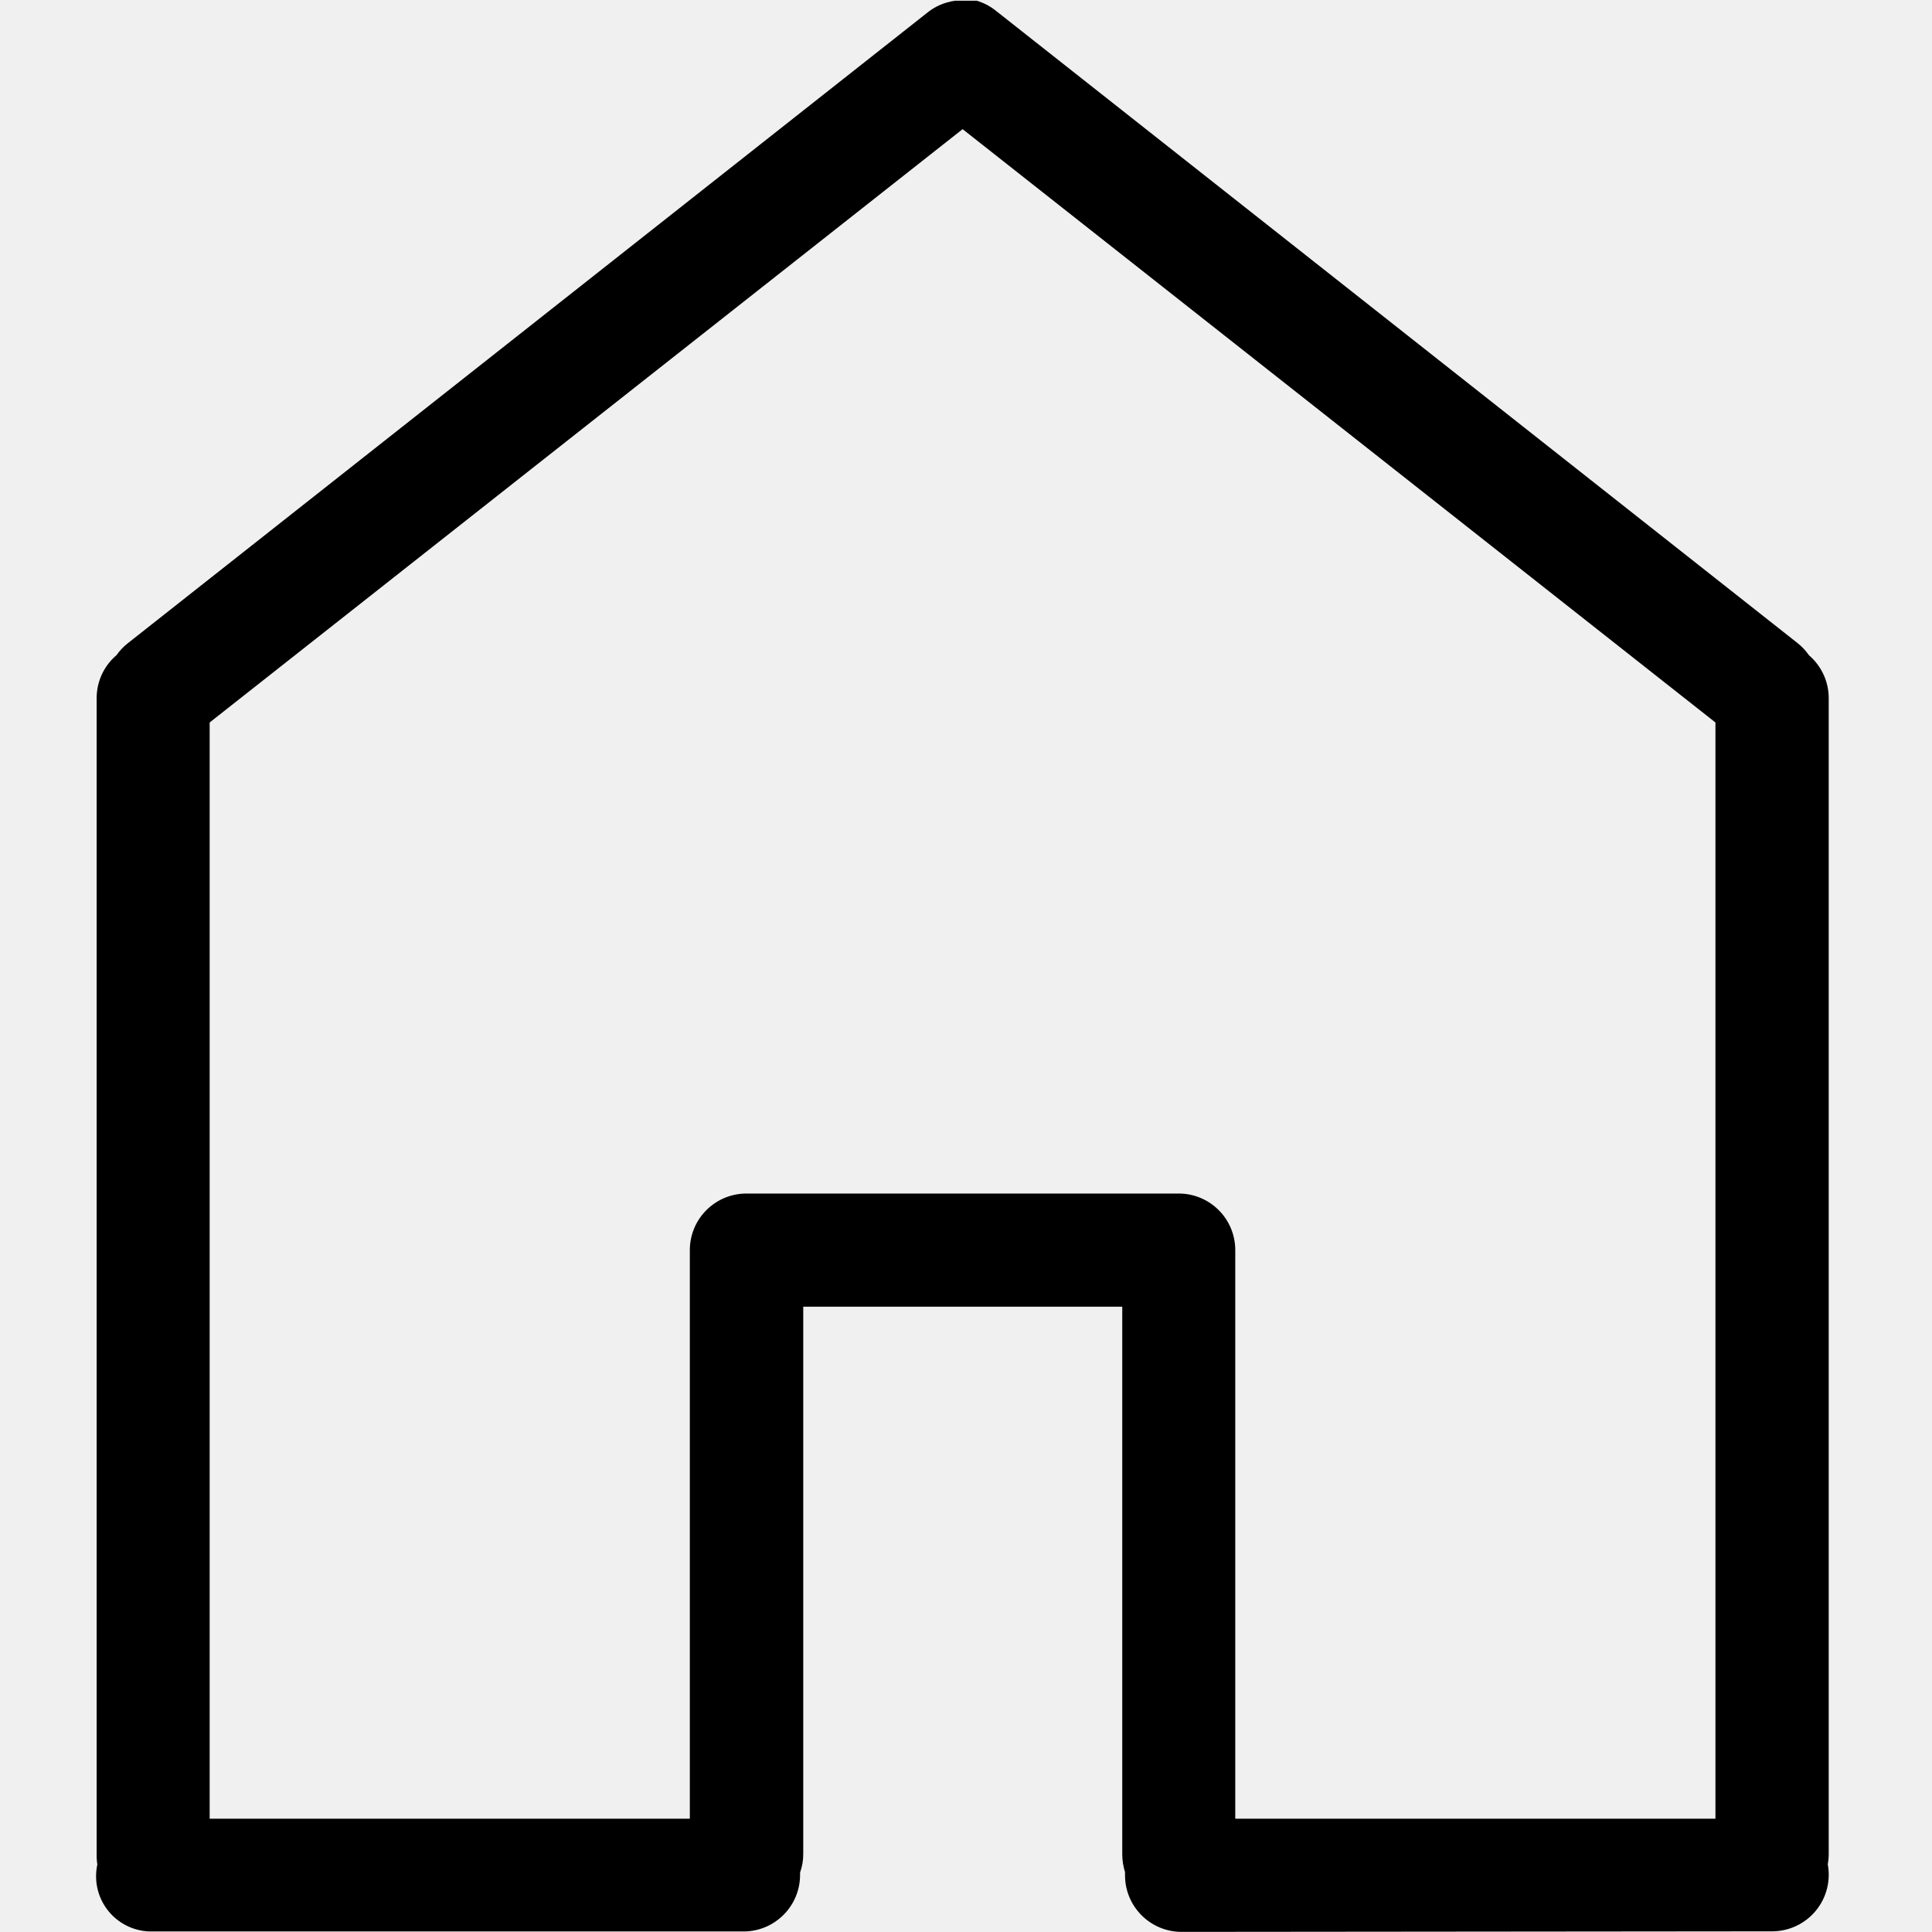
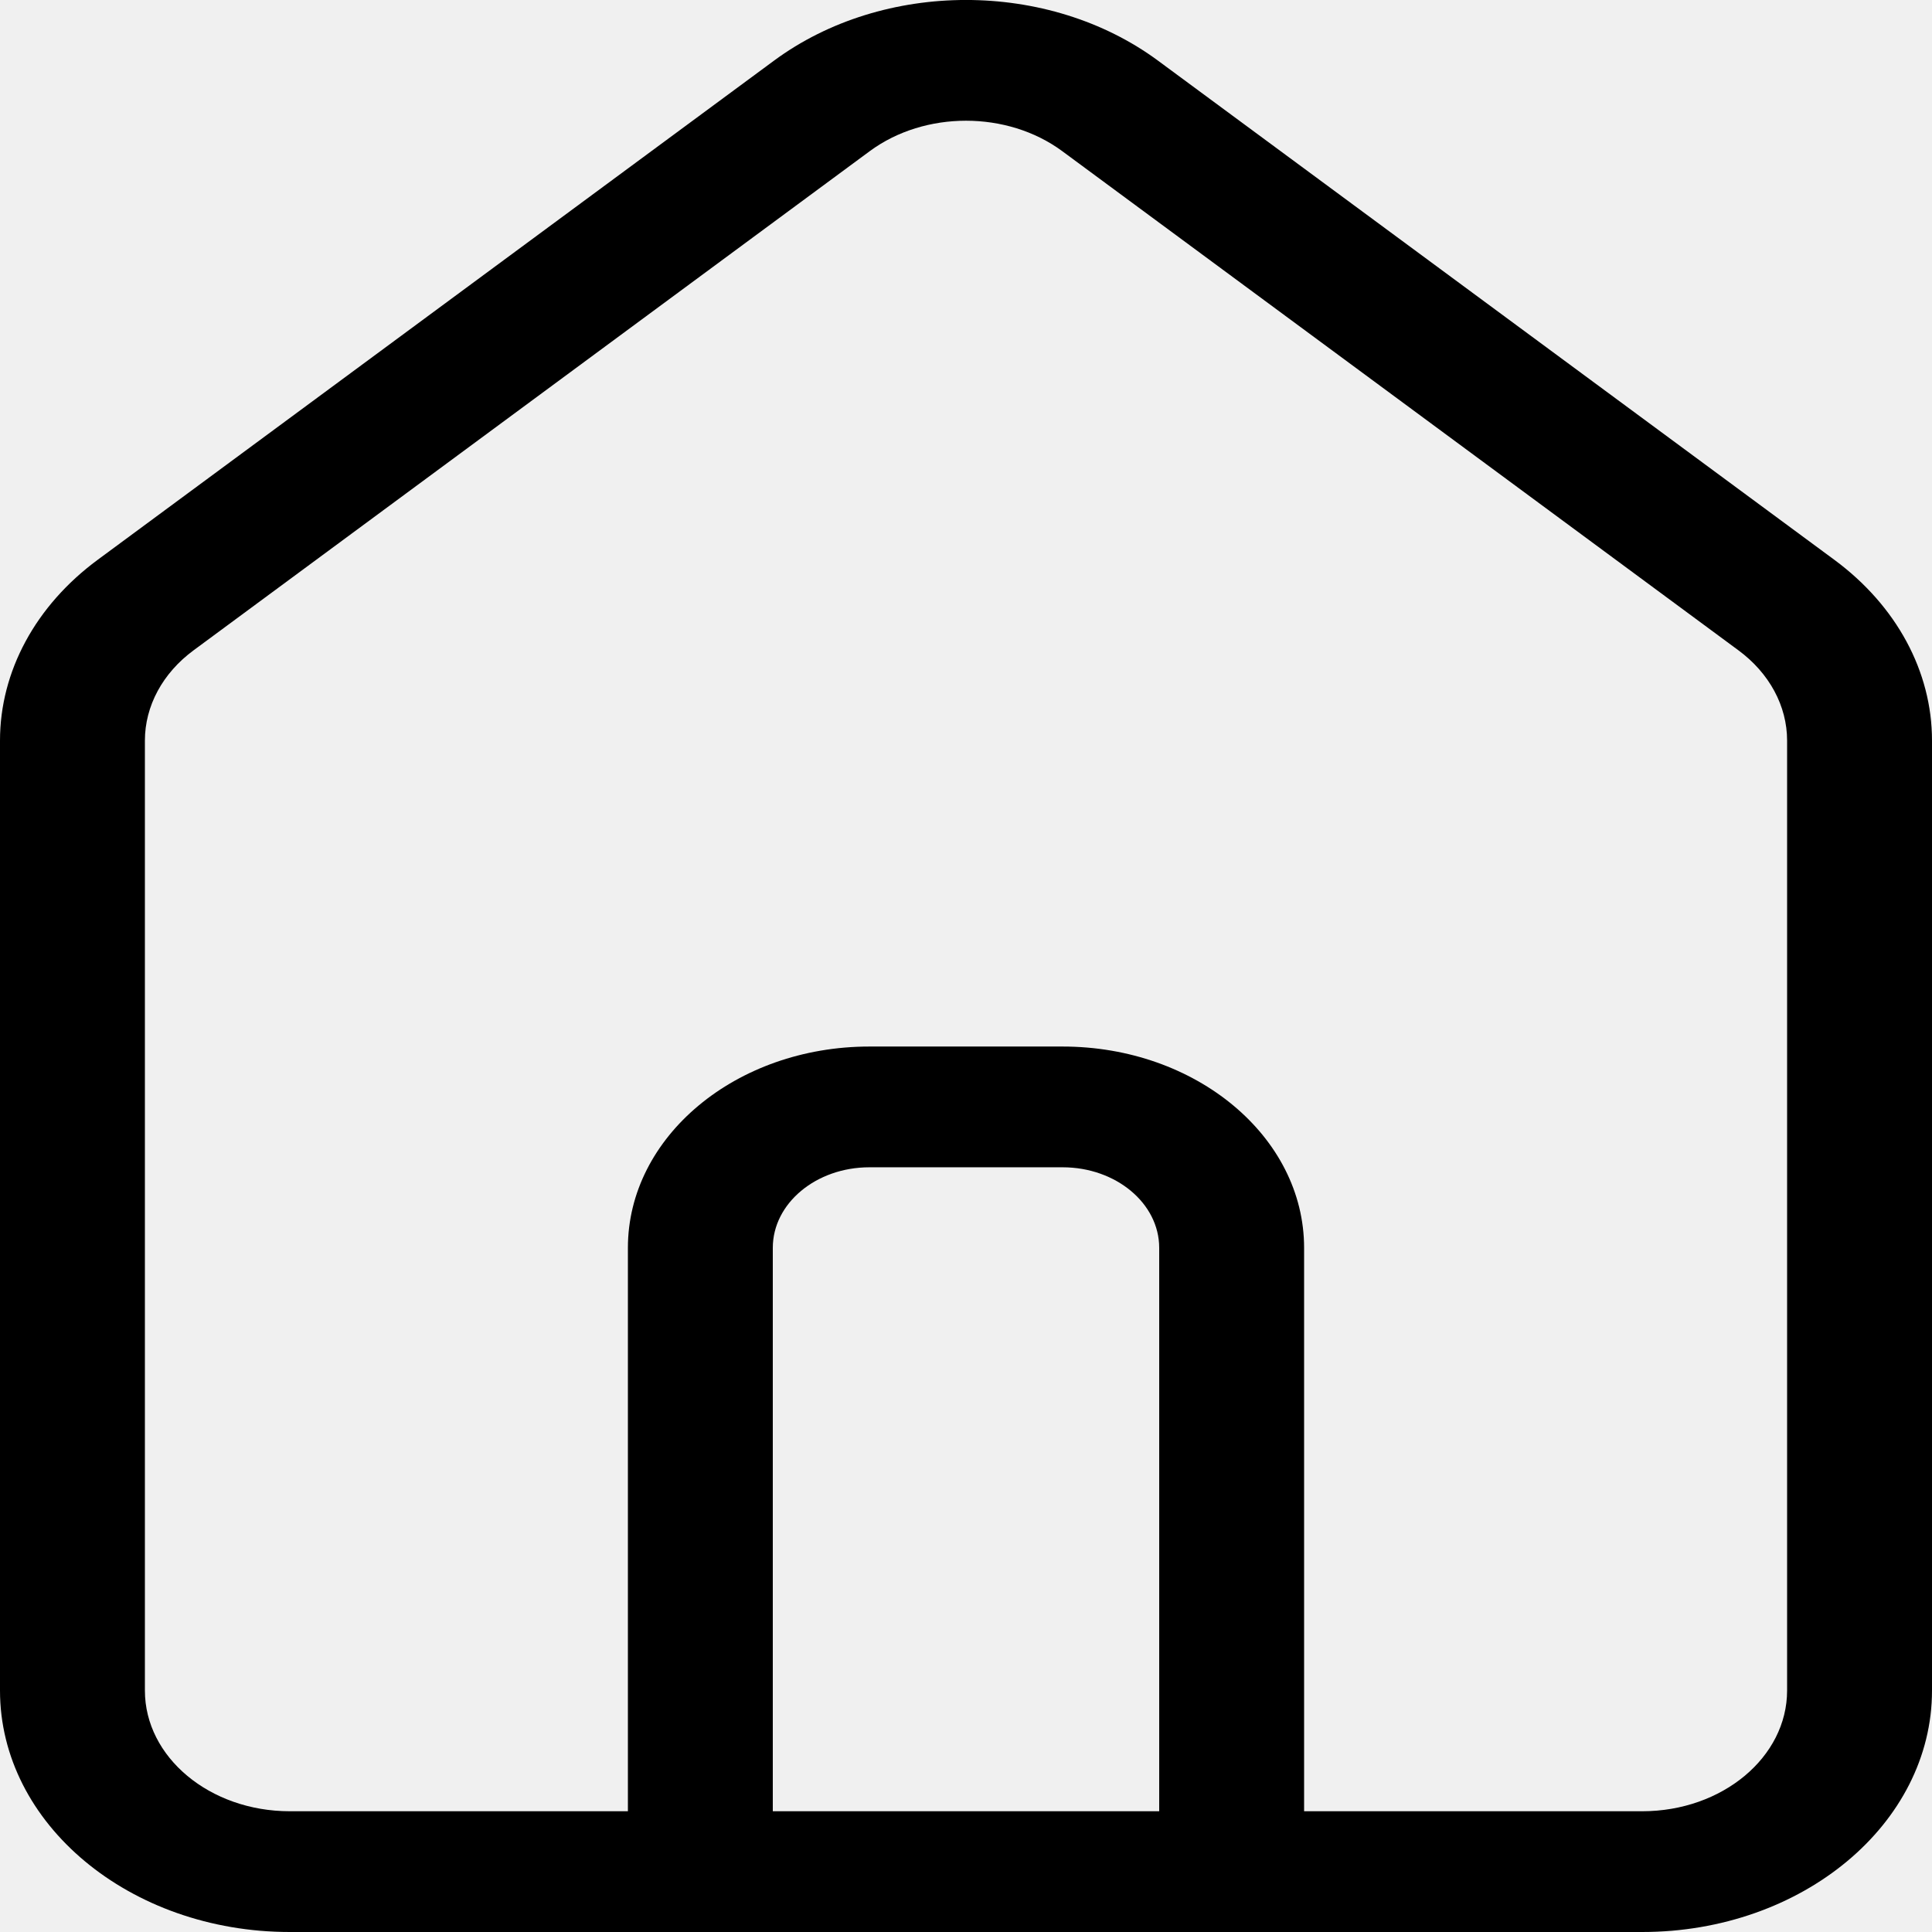
- <svg xmlns="http://www.w3.org/2000/svg" class="icon" width="14" height="14.002" viewBox="0 0 14 14.002">
-   <g id="home-outline" transform="translate(-12841 1863)">
-     <rect id="Rectangle_766" data-name="Rectangle 766" width="14" height="14" transform="translate(12841 -1863)" fill="#fff" opacity="0" />
-     <path id="Path_2512" data-name="Path 2512" d="M7.958,14.165a.41.41,0,0,1-.41-.41v-.023a.431.431,0,0,1-.02-.128V9.634H5.216V13.6a.39.39,0,0,1-.023.135c0,.006,0,.012,0,.017a.41.41,0,0,1-.406.41H.5a.4.4,0,0,1-.4-.485A.433.433,0,0,1,.095,13.6V5.223a.408.408,0,0,1,.144-.311.408.408,0,0,1,.084-.088L6.106.263A.408.408,0,0,1,6.319.169h0l.015,0h.086l.012,0h0l.014,0h0l.012,0h0l.015,0h0a.408.408,0,0,1,.143.076L12.42,4.823a.408.408,0,0,1,.085.09.409.409,0,0,1,.143.311V13.6a.412.412,0,0,1-.007.075.41.41,0,0,1-.4.486Zm-.02-5.351a.41.41,0,0,1,.409.41v4.121h3.48V5.4L6.371,1.1.914,5.4v7.945H4.394V9.224a.41.41,0,0,1,.412-.41H7.938Z" transform="translate(12841.605 -1863.164)" />
-   </g>
+ <svg xmlns="http://www.w3.org/2000/svg" width="16" height="16" viewBox="0 0 16 16" fill="none">
+   <path fill-rule="evenodd" clip-rule="evenodd" d="M2.4 16C1.075 16 0 15.105 0 14V6.133C0 5.561 0.294 5.016 0.809 4.636L6.409 0.503C7.317 -0.168 8.683 -0.168 9.591 0.503L15.191 4.636C15.706 5.016 16 5.561 16 6.133V14C16 15.105 14.925 16 13.6 16H2.4ZM1.604 5.385L7.204 1.251C7.659 0.916 8.341 0.916 8.796 1.251L14.396 5.385C14.653 5.574 14.8 5.847 14.8 6.133V14C14.8 14.552 14.263 15 13.6 15L10.8 15V10.334C10.8 9.414 9.905 8.667 8.8 8.667H7.2C6.095 8.667 5.2 9.414 5.2 10.334V15L2.4 15C1.737 15 1.2 14.552 1.2 14V6.133C1.2 5.847 1.347 5.574 1.604 5.385ZM6.4 15H9.6V10.334C9.6 9.966 9.242 9.667 8.8 9.667H7.2C6.758 9.667 6.4 9.966 6.4 10.334V15Z" fill="black" />
</svg>
